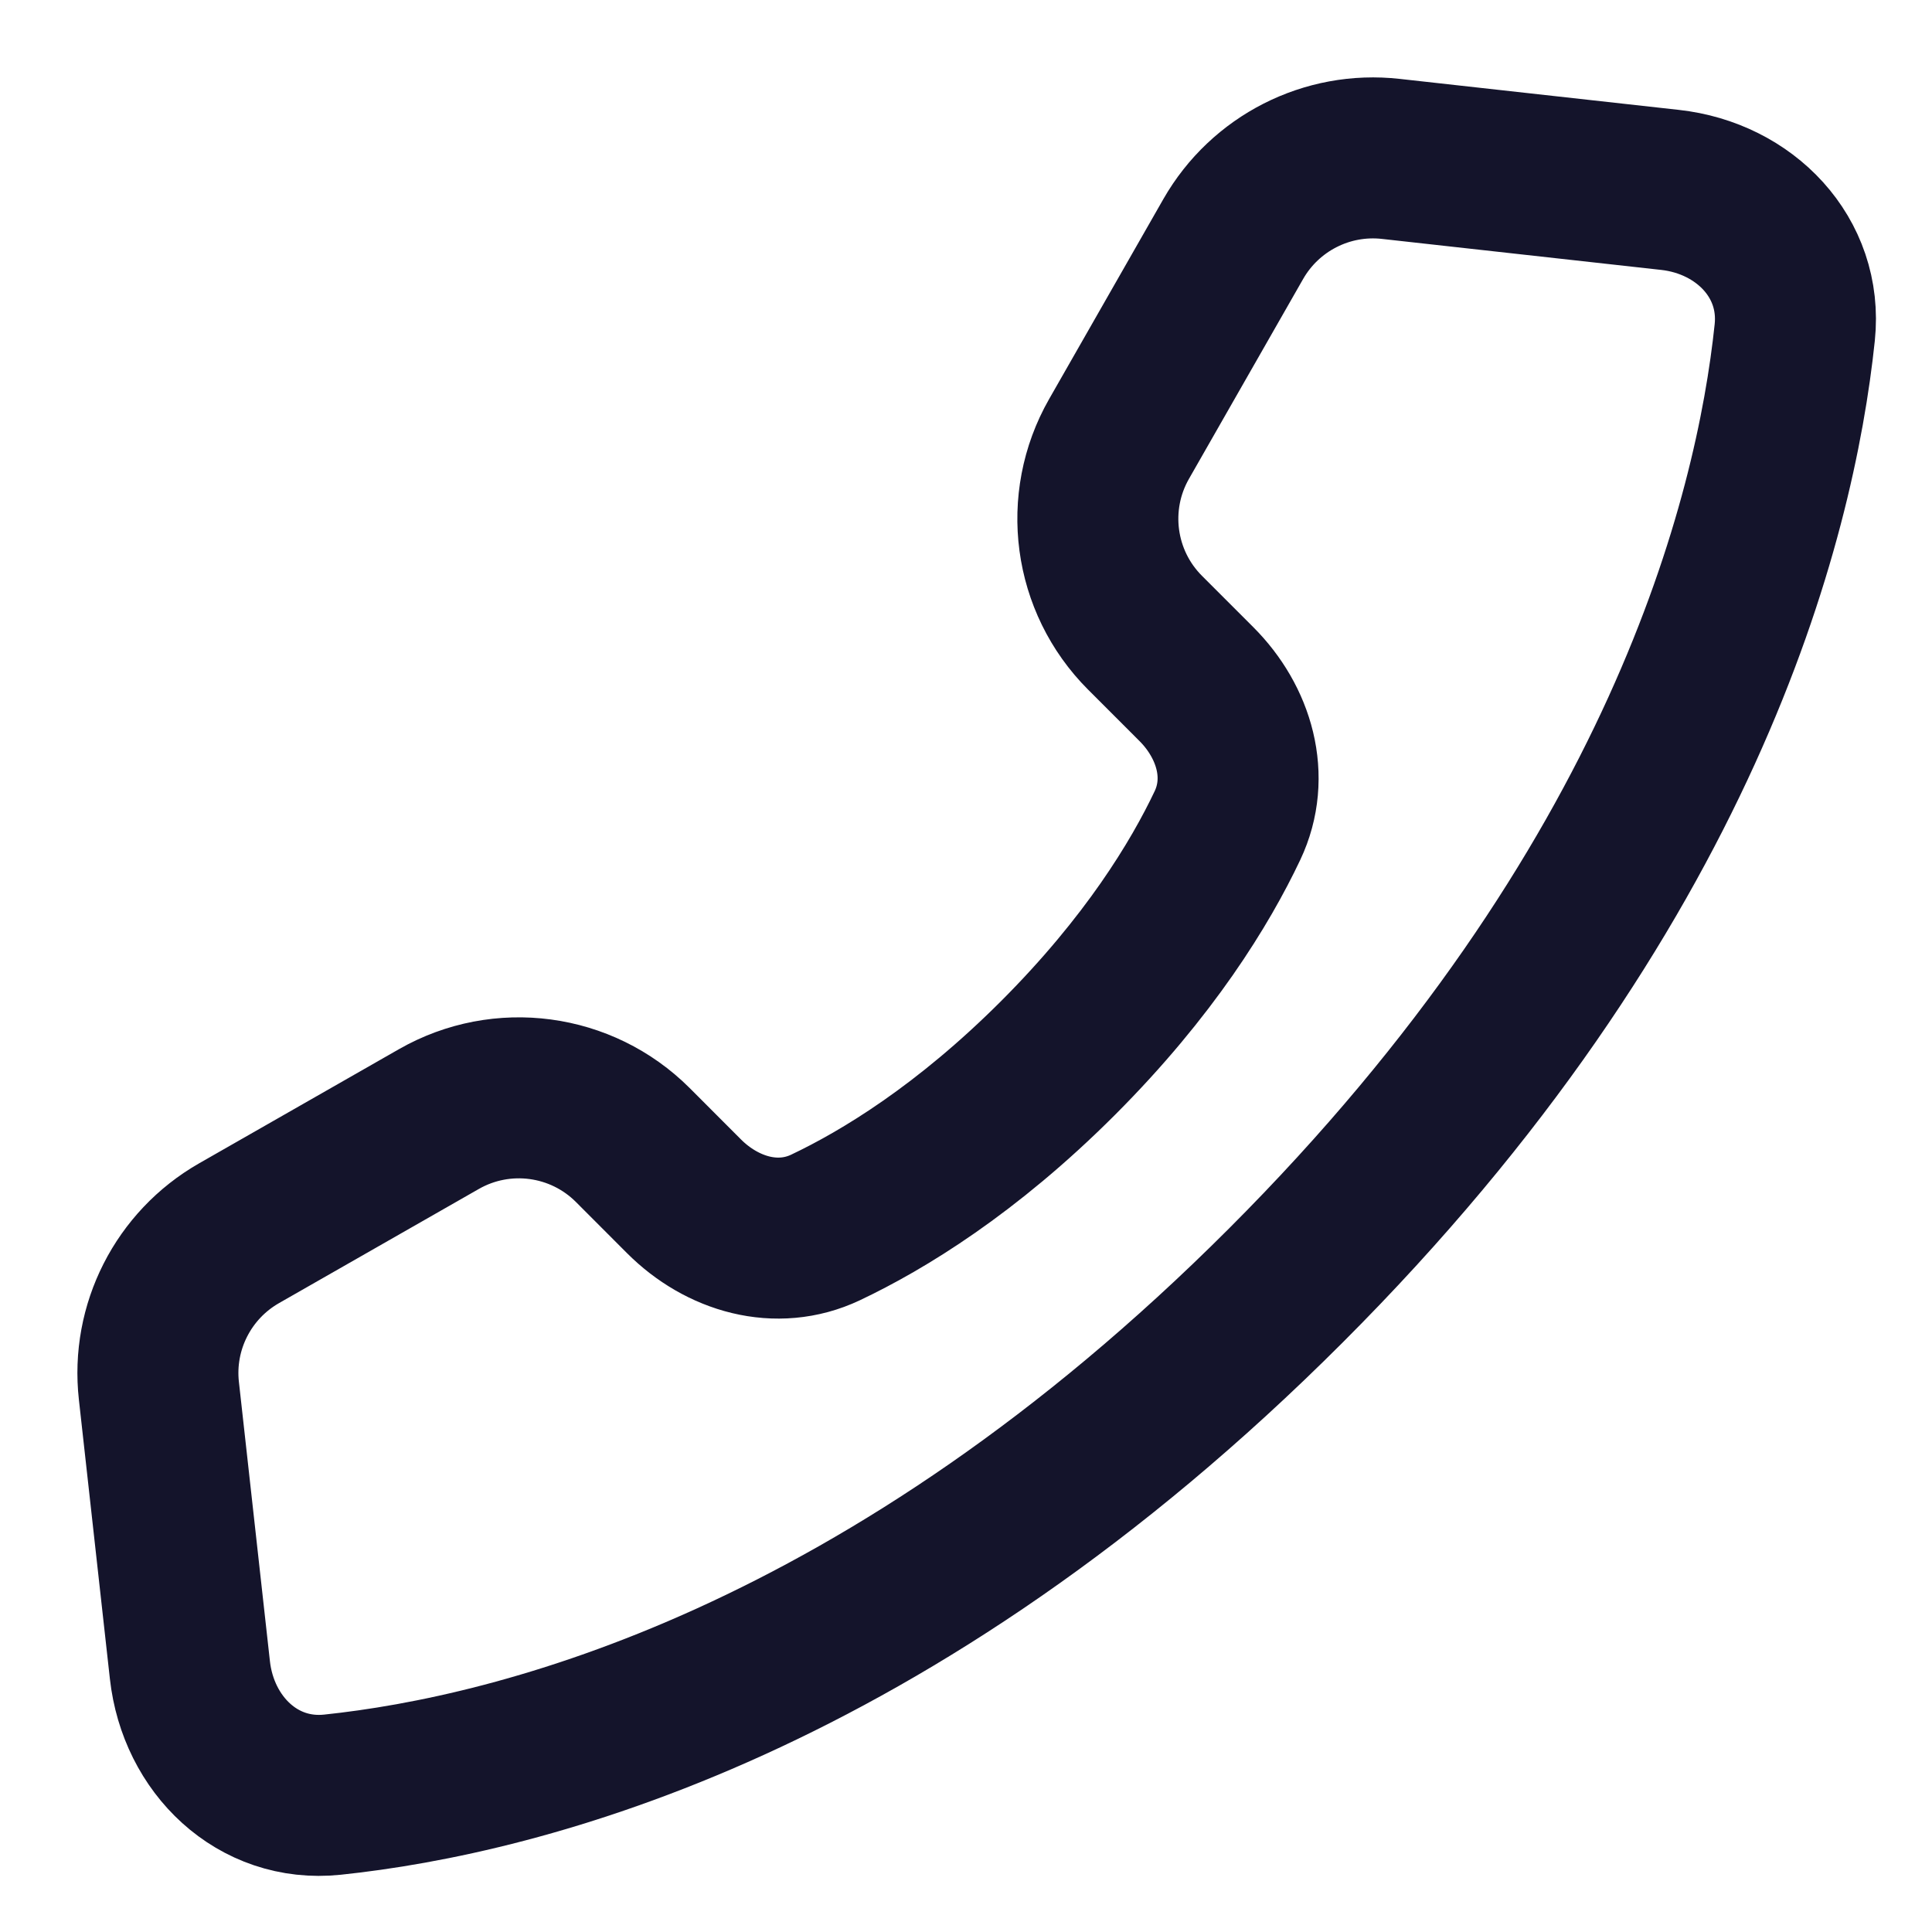
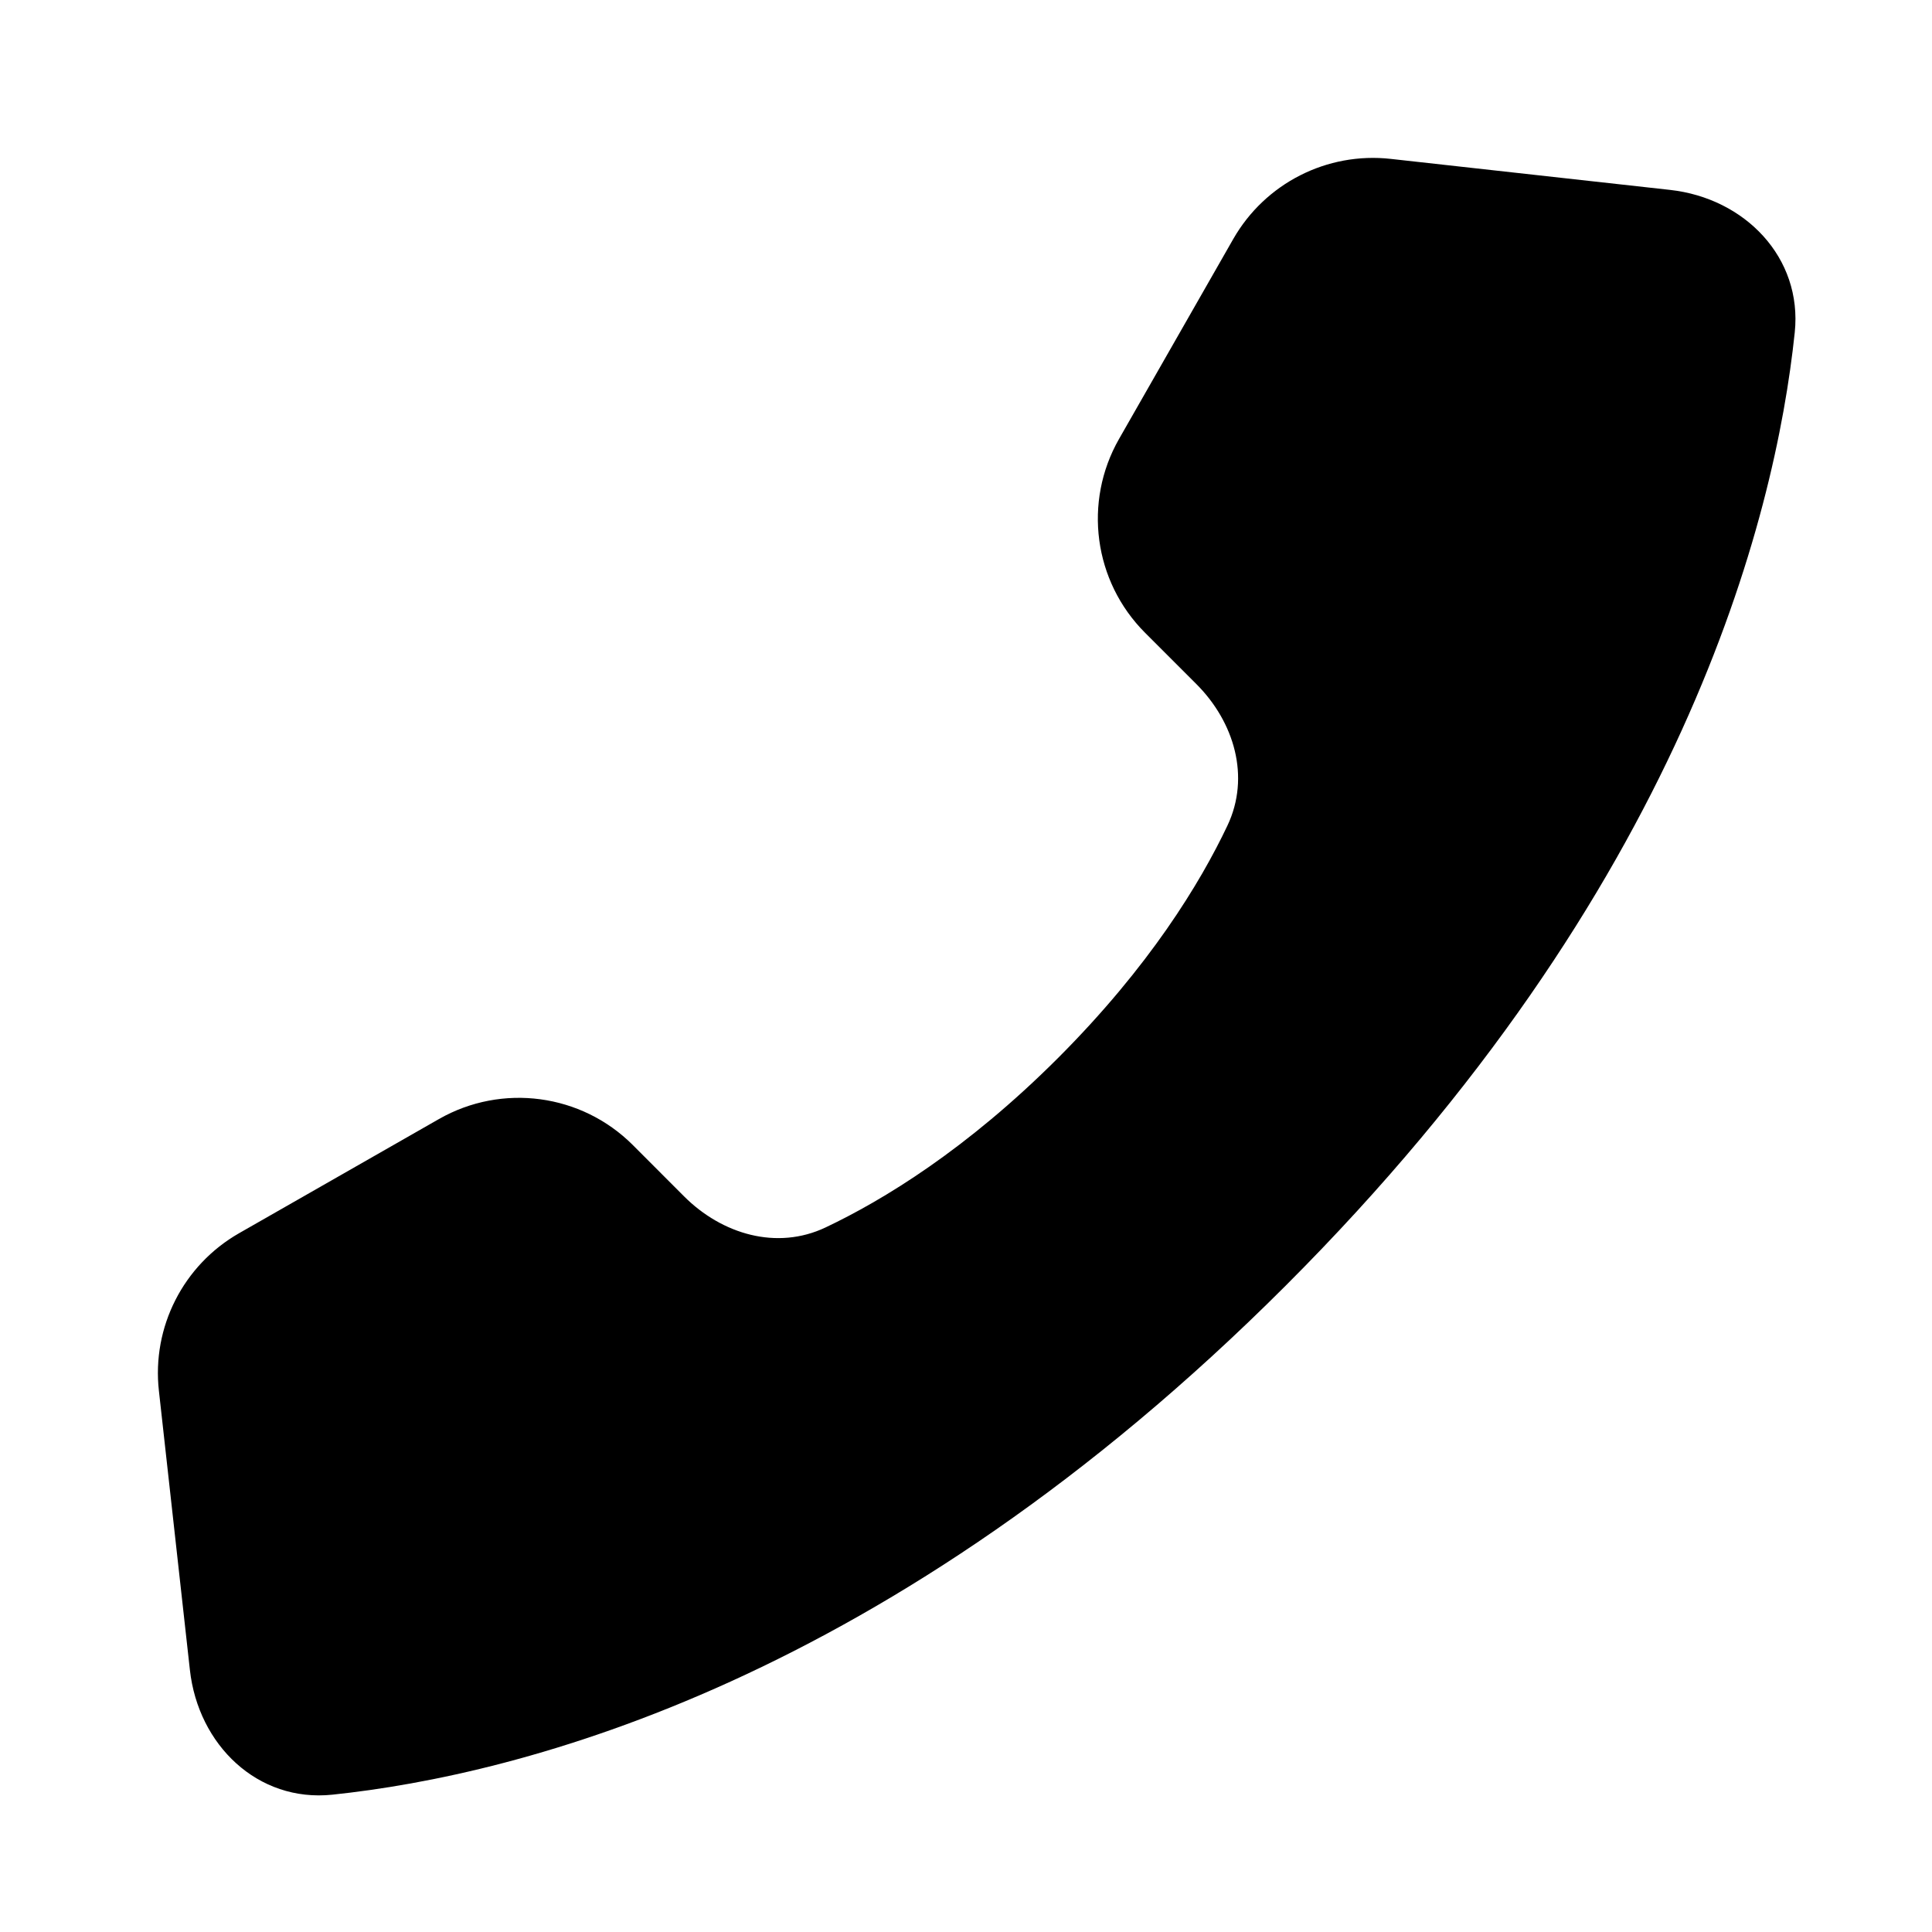
- <svg xmlns="http://www.w3.org/2000/svg" width="24" height="24" viewBox="0 0 24 24" fill="none">
-   <path d="M17.278 1.974L20.746 2.359C21.675 2.462 22.392 3.199 22.295 4.13C22.051 6.455 20.901 11.041 15.972 15.97C11.043 20.9 6.456 22.05 4.13 22.294C3.2 22.392 2.462 21.675 2.359 20.745L1.974 17.278C1.885 16.485 2.277 15.716 2.969 15.32L5.453 13.901C6.236 13.454 7.222 13.586 7.86 14.223L8.497 14.861C8.97 15.334 9.651 15.534 10.255 15.248C10.972 14.908 12.007 14.279 13.143 13.143C14.279 12.006 14.908 10.972 15.248 10.255C15.534 9.651 15.334 8.97 14.861 8.497L14.224 7.86C13.586 7.222 13.454 6.236 13.901 5.453L15.32 2.969C15.716 2.277 16.485 1.885 17.278 1.974Z" stroke="#14142B" stroke-width="2" stroke-linecap="round" stroke-linejoin="round" />
+ <svg xmlns="http://www.w3.org/2000/svg" width="24" height="24" viewBox="0 0 24 24" fill="current">
+   <path d="M17.278 1.974L20.746 2.359C21.675 2.462 22.392 3.199 22.295 4.13C22.051 6.455 20.901 11.041 15.972 15.97C11.043 20.9 6.456 22.05 4.13 22.294C3.2 22.392 2.462 21.675 2.359 20.745L1.974 17.278C1.885 16.485 2.277 15.716 2.969 15.32L5.453 13.901C6.236 13.454 7.222 13.586 7.86 14.223L8.497 14.861C8.97 15.334 9.651 15.534 10.255 15.248C10.972 14.908 12.007 14.279 13.143 13.143C14.279 12.006 14.908 10.972 15.248 10.255C15.534 9.651 15.334 8.97 14.861 8.497L14.224 7.86C13.586 7.222 13.454 6.236 13.901 5.453L15.32 2.969C15.716 2.277 16.485 1.885 17.278 1.974Z" stroke="current" stroke-width="2" stroke-linecap="round" stroke-linejoin="round" />
</svg>
